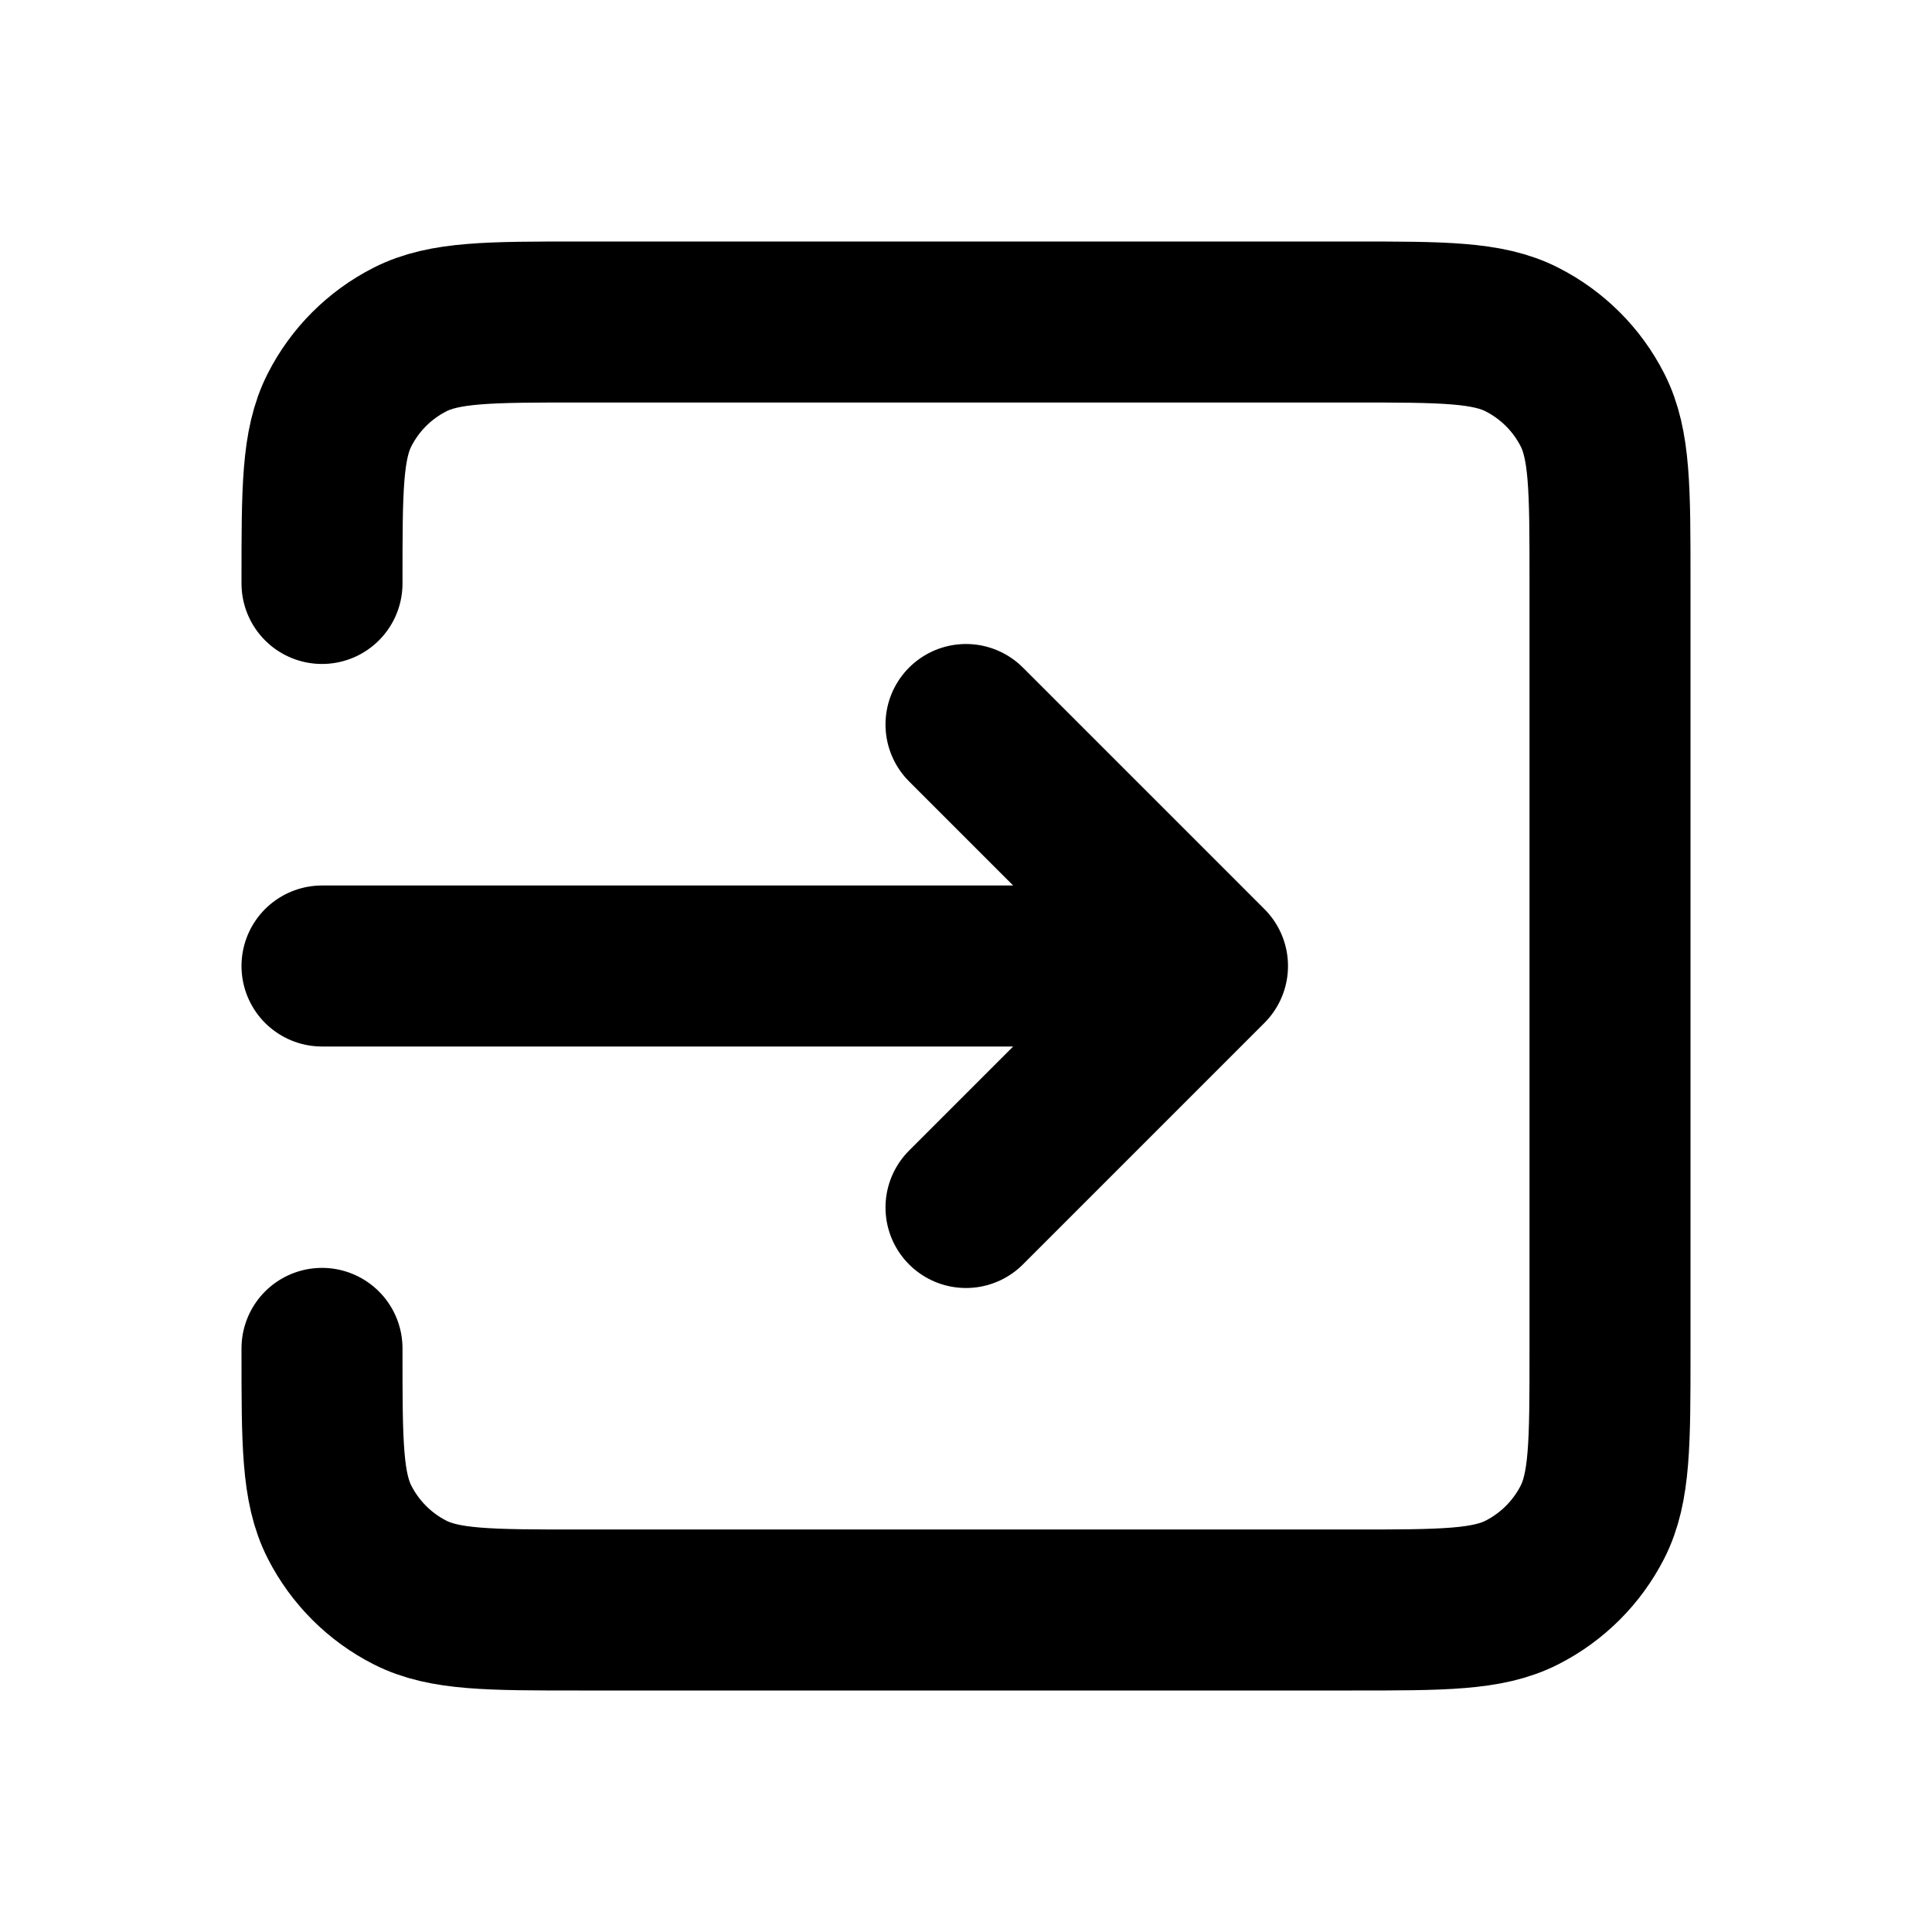
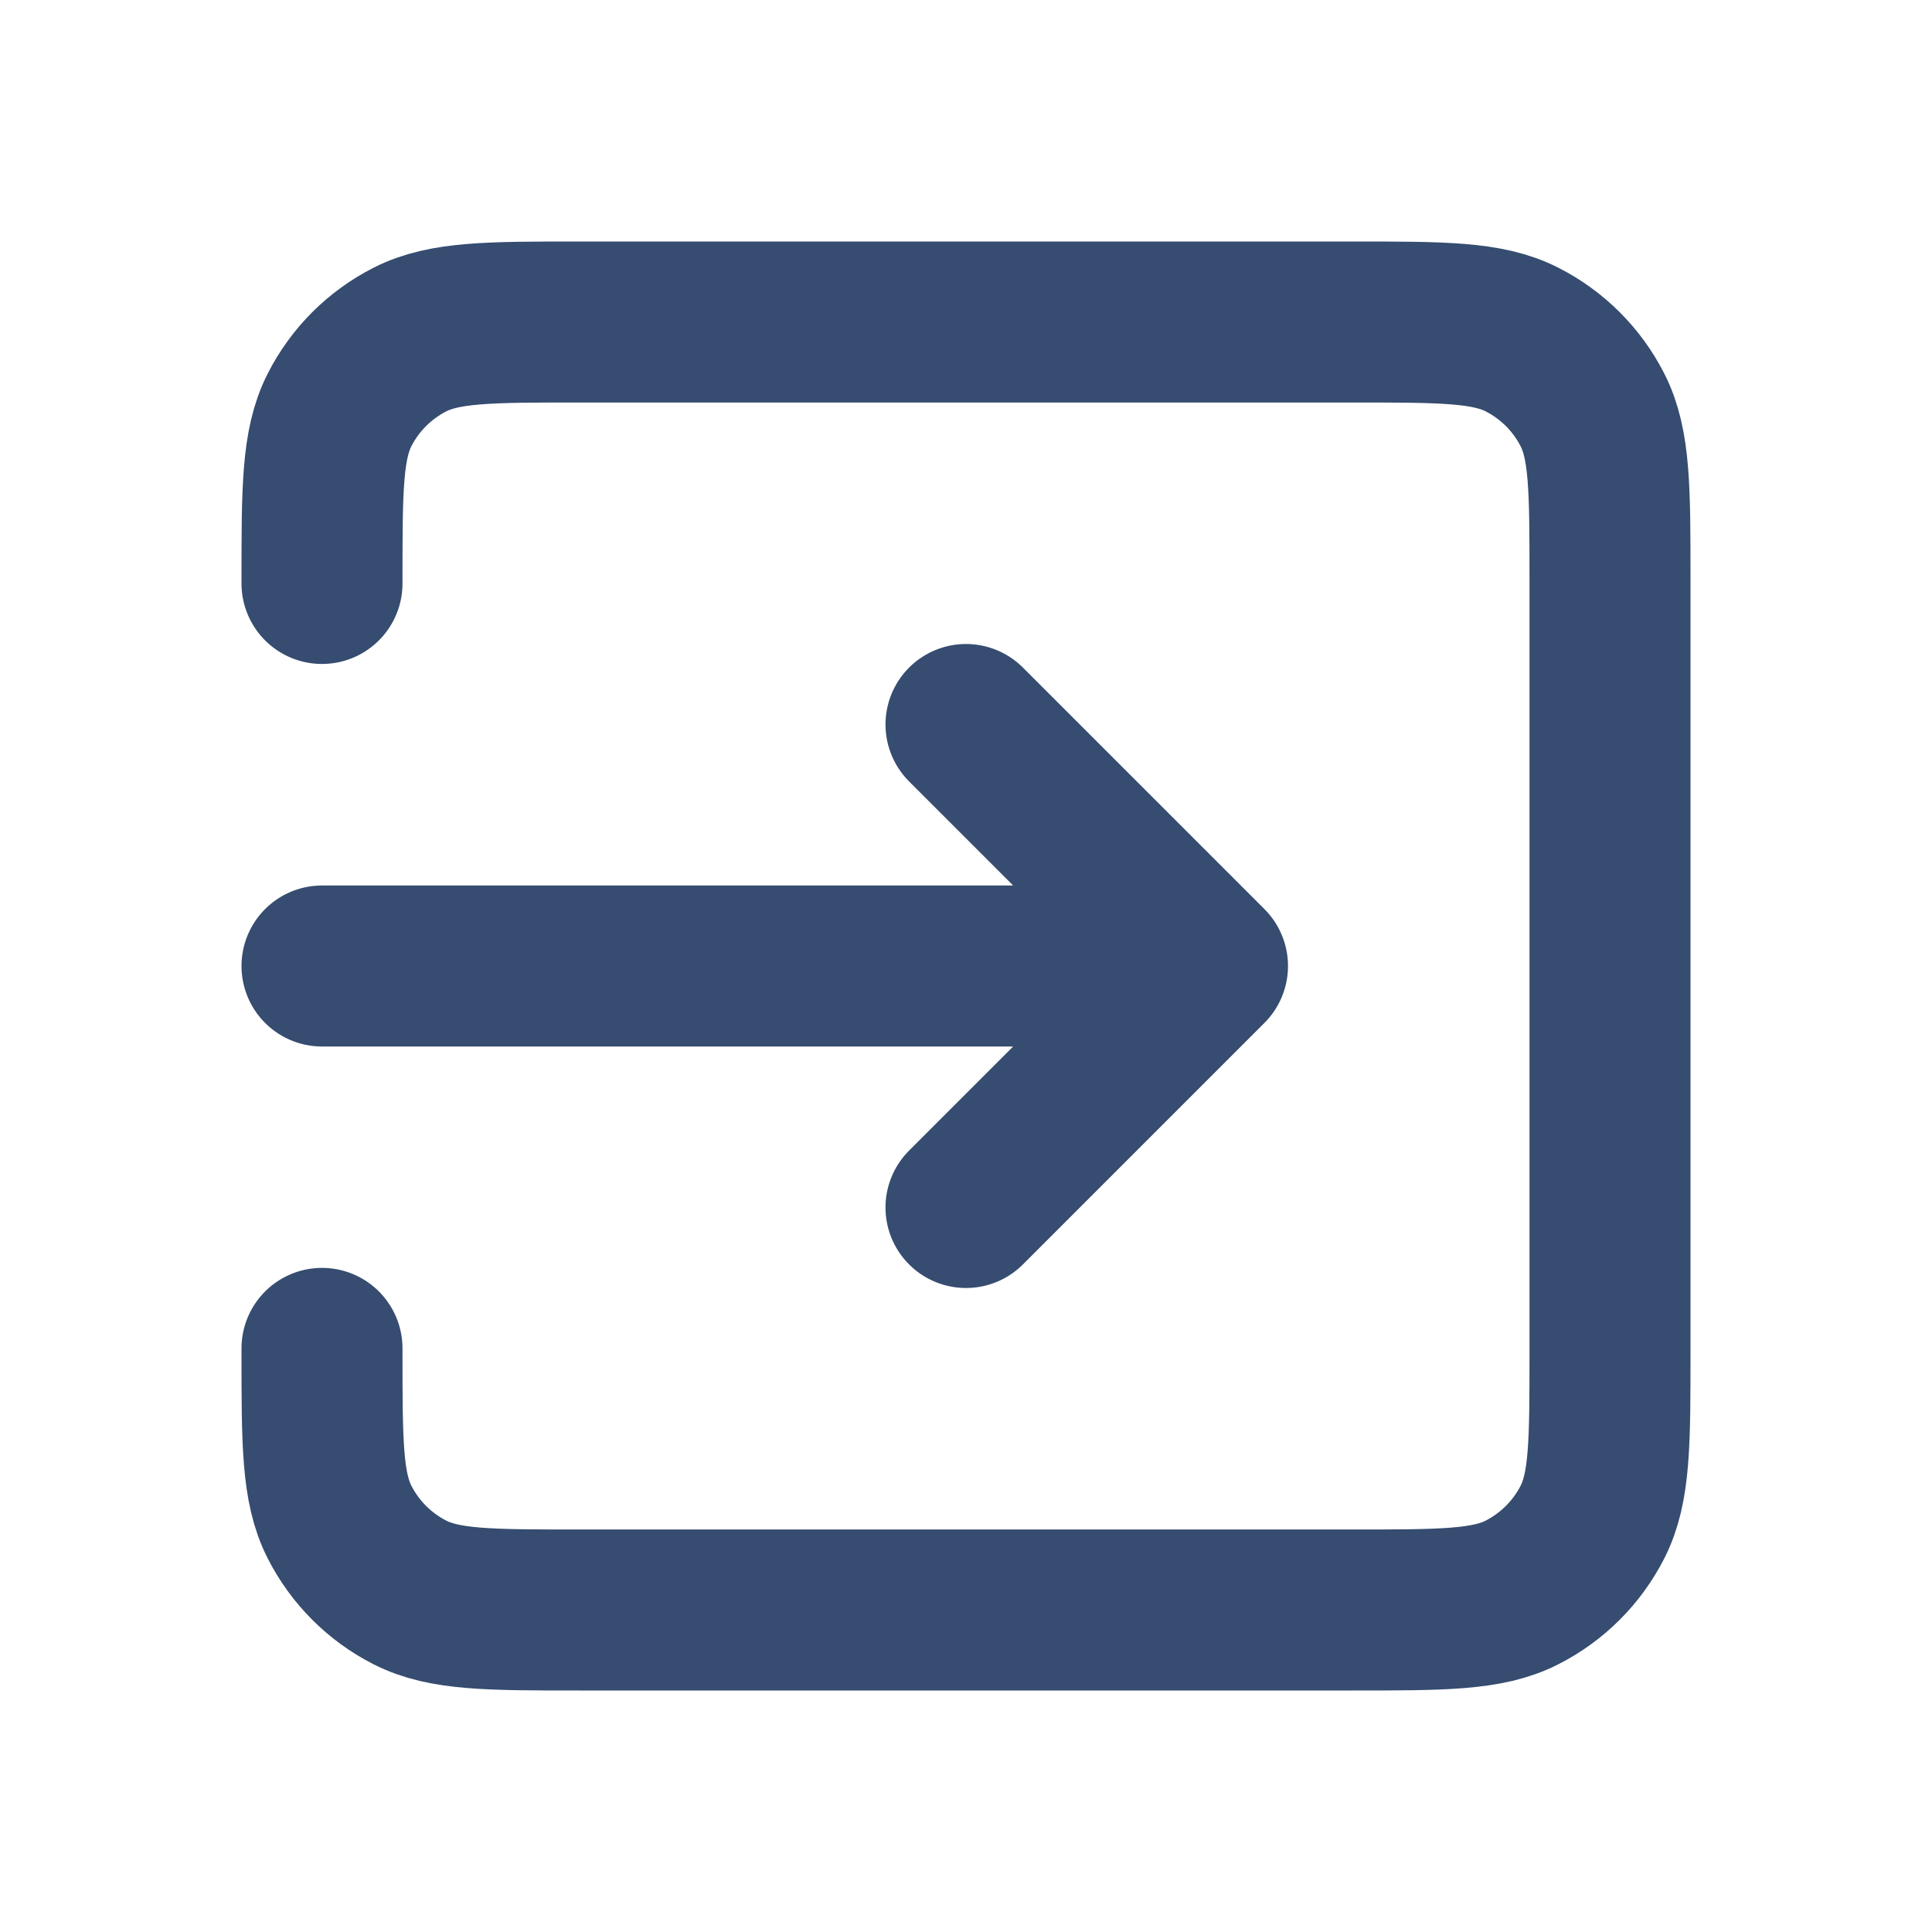
<svg xmlns="http://www.w3.org/2000/svg" width="800px" height="800px" viewBox="0 0 24 24" fill="none">
  <g id="Interface / Exit">
-     <path id="Vector" d="M12 15L15 12M15 12L12 9M15 12H4M4 7.248V7.2C4 6.08 4 5.52 4.218 5.092C4.41 4.715 4.715 4.41 5.092 4.218C5.52 4 6.08 4 7.2 4H16.8C17.92 4 18.48 4 18.907 4.218C19.284 4.41 19.59 4.715 19.782 5.092C20 5.519 20 6.079 20 7.197V16.804C20 17.922 20 18.48 19.782 18.908C19.59 19.284 19.284 19.59 18.907 19.782C18.48 20 17.921 20 16.803 20H7.197C6.079 20 5.519 20 5.092 19.782C4.715 19.59 4.41 19.284 4.218 18.908C4 18.48 4 17.92 4 16.8V16.75" stroke="#000000" stroke-width="2" stroke-linecap="round" stroke-linejoin="round" />
+     <path id="Vector" d="M12 15L15 12M15 12L12 9M15 12H4M4 7.248V7.2C4 6.08 4 5.52 4.218 5.092C4.41 4.715 4.715 4.41 5.092 4.218C5.52 4 6.08 4 7.2 4H16.8C17.92 4 18.48 4 18.907 4.218C19.284 4.41 19.59 4.715 19.782 5.092C20 5.519 20 6.079 20 7.197V16.804C20 17.922 20 18.48 19.782 18.908C19.59 19.284 19.284 19.59 18.907 19.782C18.48 20 17.921 20 16.803 20H7.197C6.079 20 5.519 20 5.092 19.782C4.715 19.59 4.41 19.284 4.218 18.908C4 18.48 4 17.92 4 16.8V16.75" stroke="#364c70" stroke-width="2" stroke-linecap="round" stroke-linejoin="round" />
  </g>
</svg>
